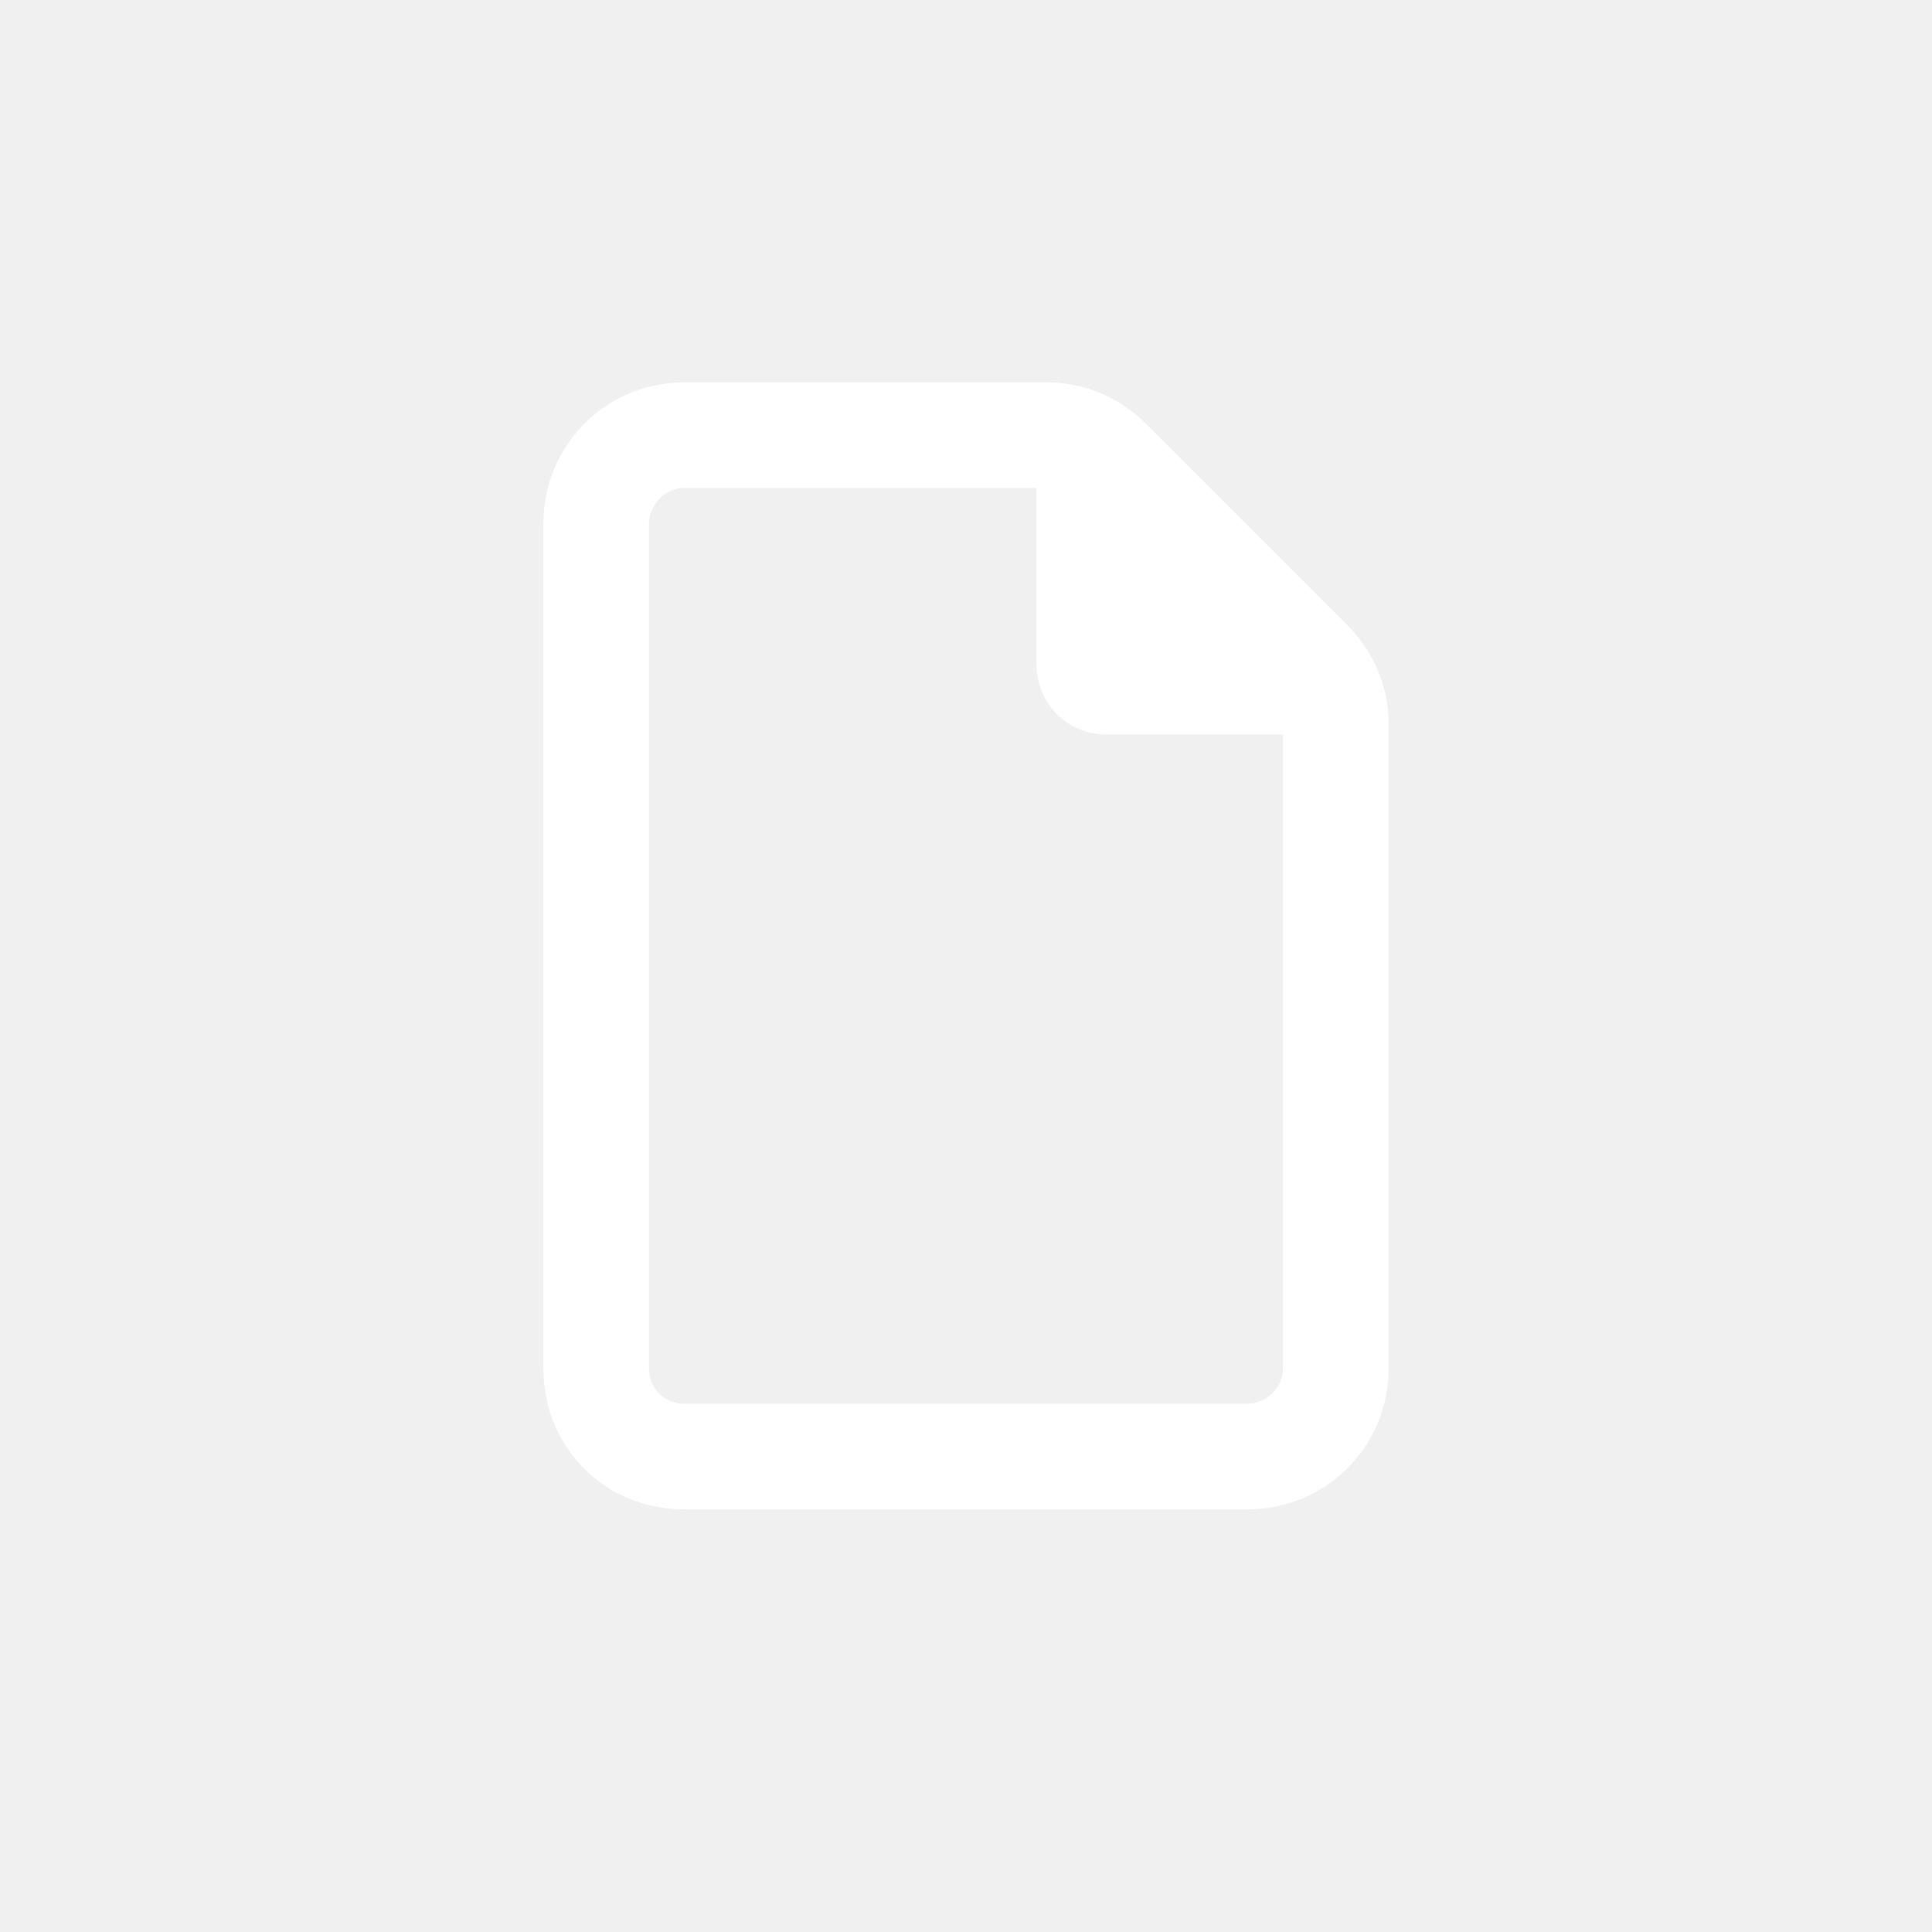
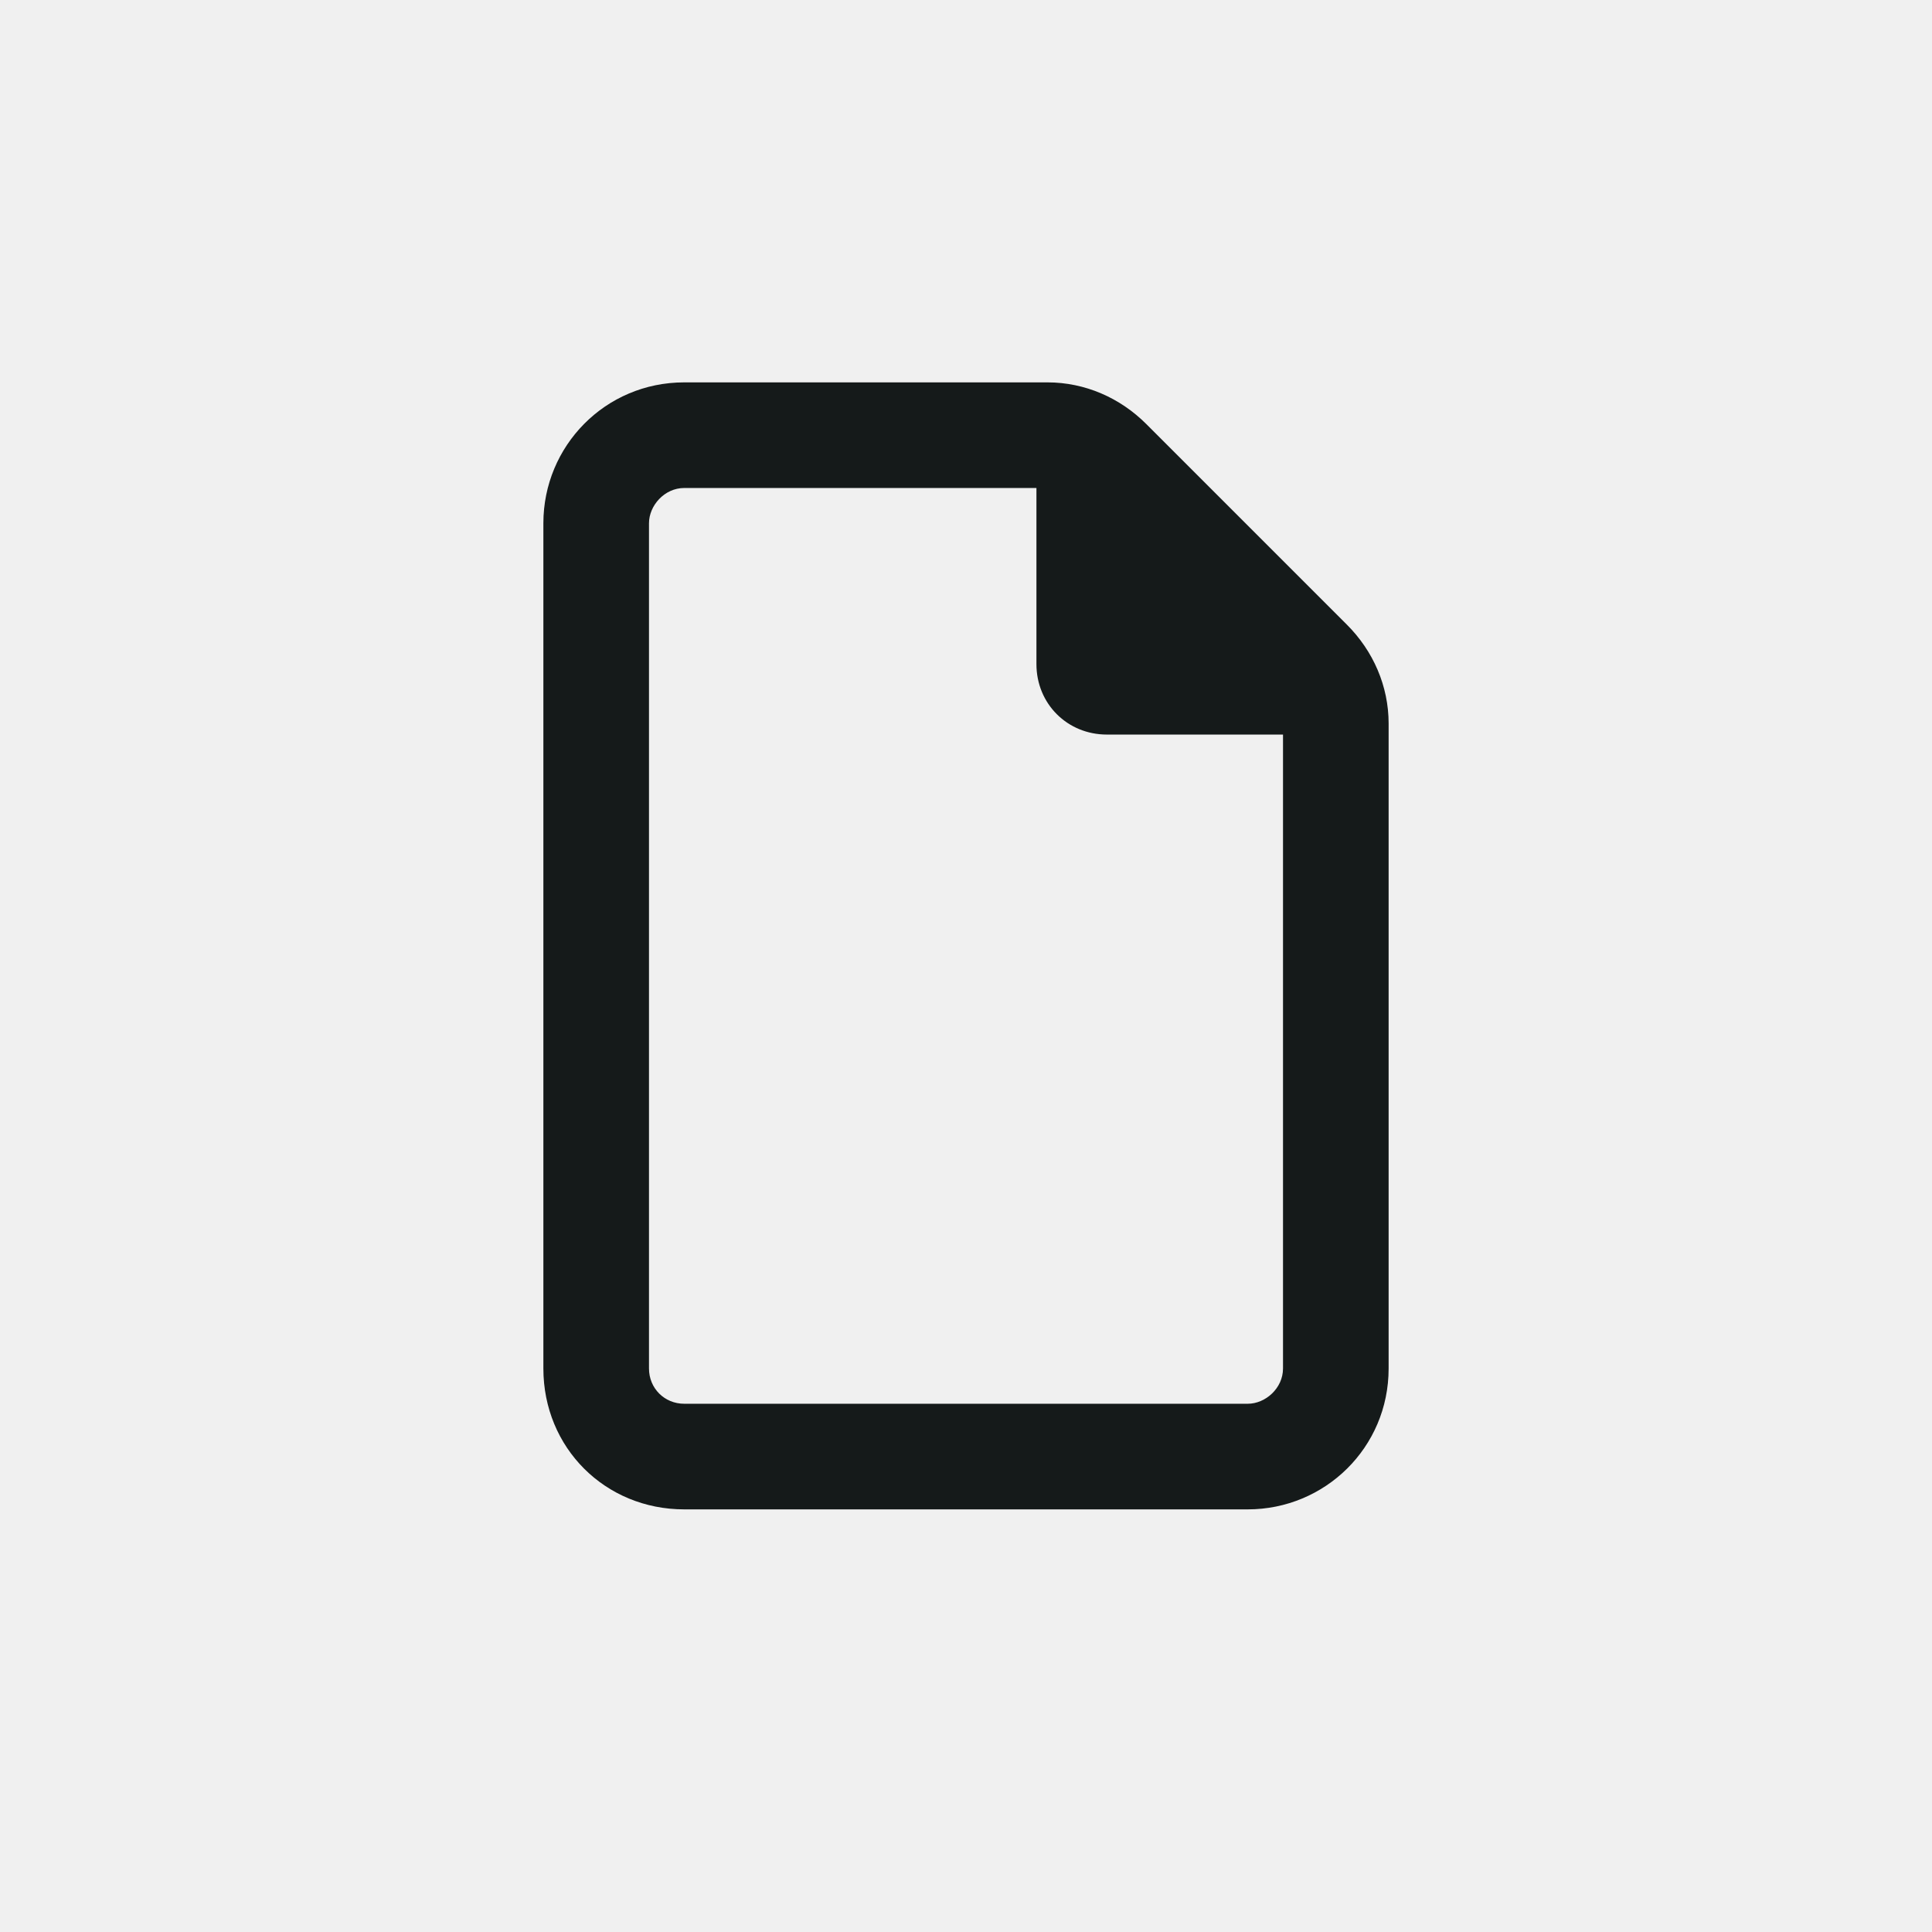
<svg xmlns="http://www.w3.org/2000/svg" width="24" height="24" viewBox="0 0 24 24" fill="none">
-   <path d="M15.5 17.438C15.719 17.438 15.938 17.246 15.938 17V9.125H13.75C13.258 9.125 12.875 8.742 12.875 8.25V6.062H8.5C8.254 6.062 8.062 6.281 8.062 6.5V17C8.062 17.246 8.254 17.438 8.5 17.438H15.5ZM6.75 6.5C6.75 5.543 7.516 4.75 8.5 4.75H13.012C13.477 4.75 13.914 4.941 14.242 5.27L16.73 7.758C17.059 8.086 17.25 8.523 17.25 8.988V17C17.25 17.984 16.457 18.75 15.5 18.75H8.5C7.516 18.75 6.75 17.984 6.75 17V6.5Z" fill="white" />
+   <path d="M15.5 17.438C15.719 17.438 15.938 17.246 15.938 17V9.125H13.75C13.258 9.125 12.875 8.742 12.875 8.25V6.062H8.5C8.254 6.062 8.062 6.281 8.062 6.5V17C8.062 17.246 8.254 17.438 8.5 17.438H15.5ZM6.75 6.5C6.75 5.543 7.516 4.75 8.5 4.75H13.012C13.477 4.75 13.914 4.941 14.242 5.27L16.73 7.758C17.059 8.086 17.25 8.523 17.25 8.988V17C17.25 17.984 16.457 18.75 15.5 18.75H8.5C7.516 18.75 6.75 17.984 6.75 17V6.5Z" fill="#151a1a" />
</svg>
